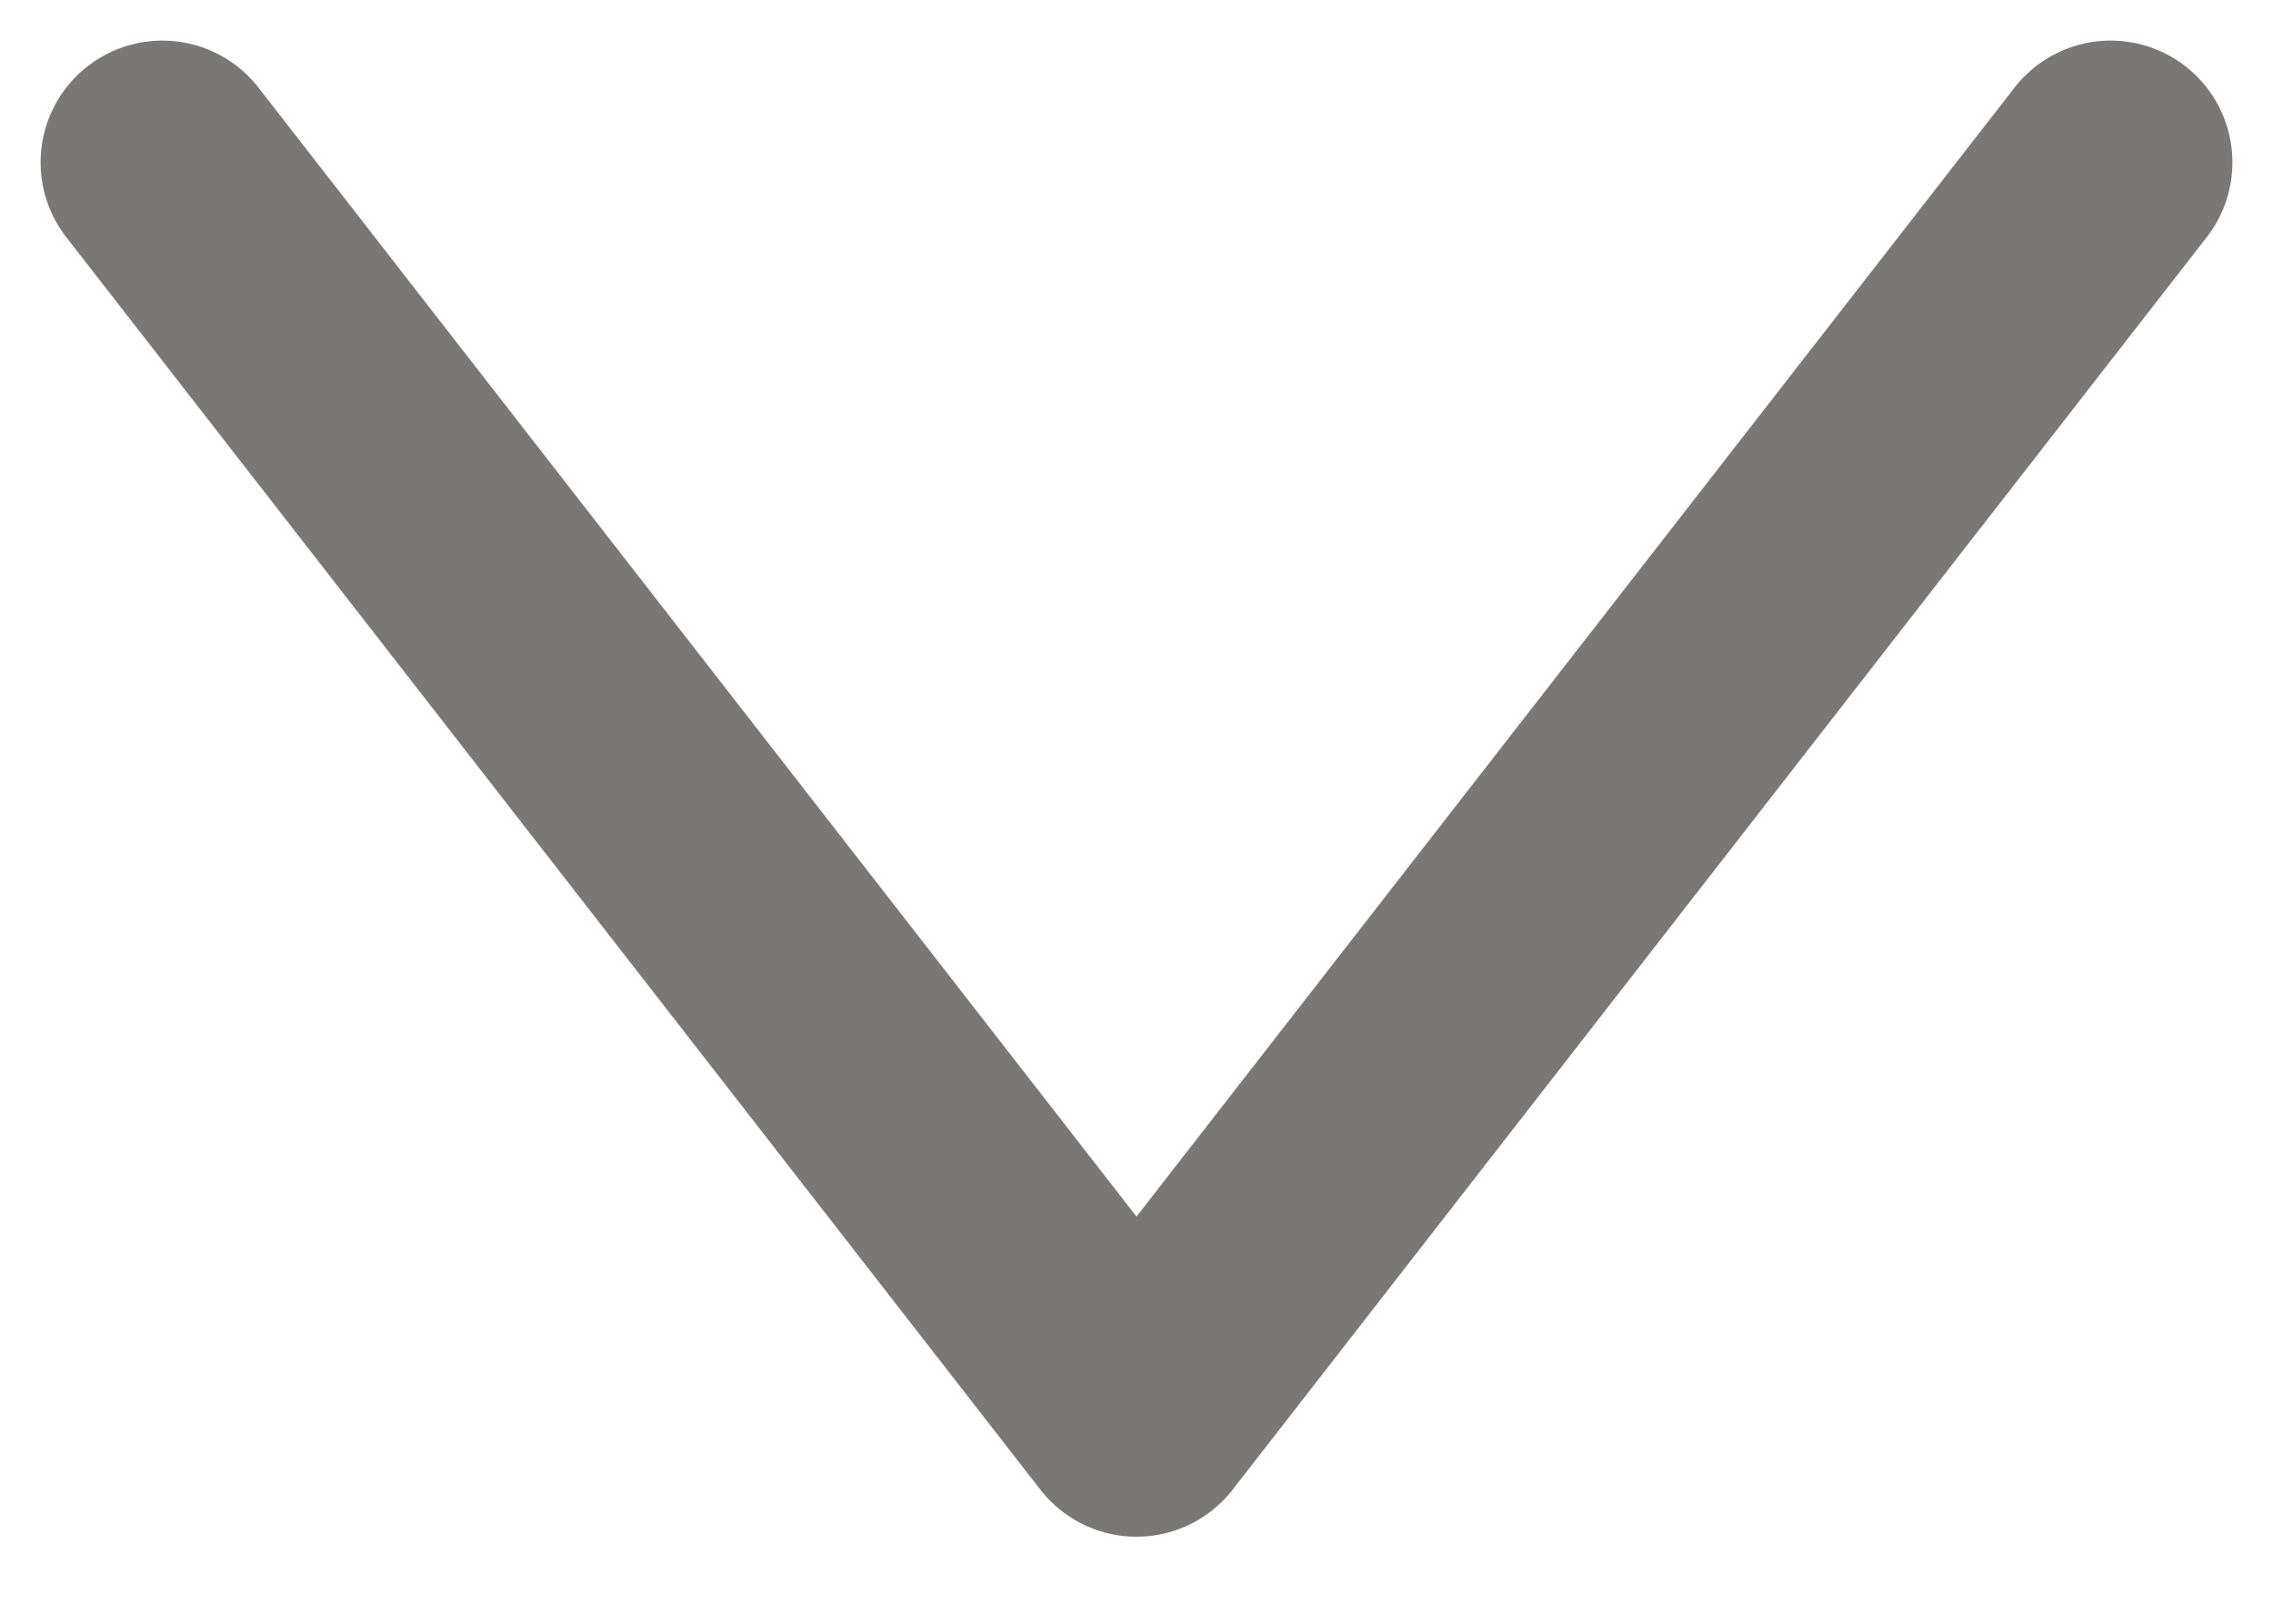
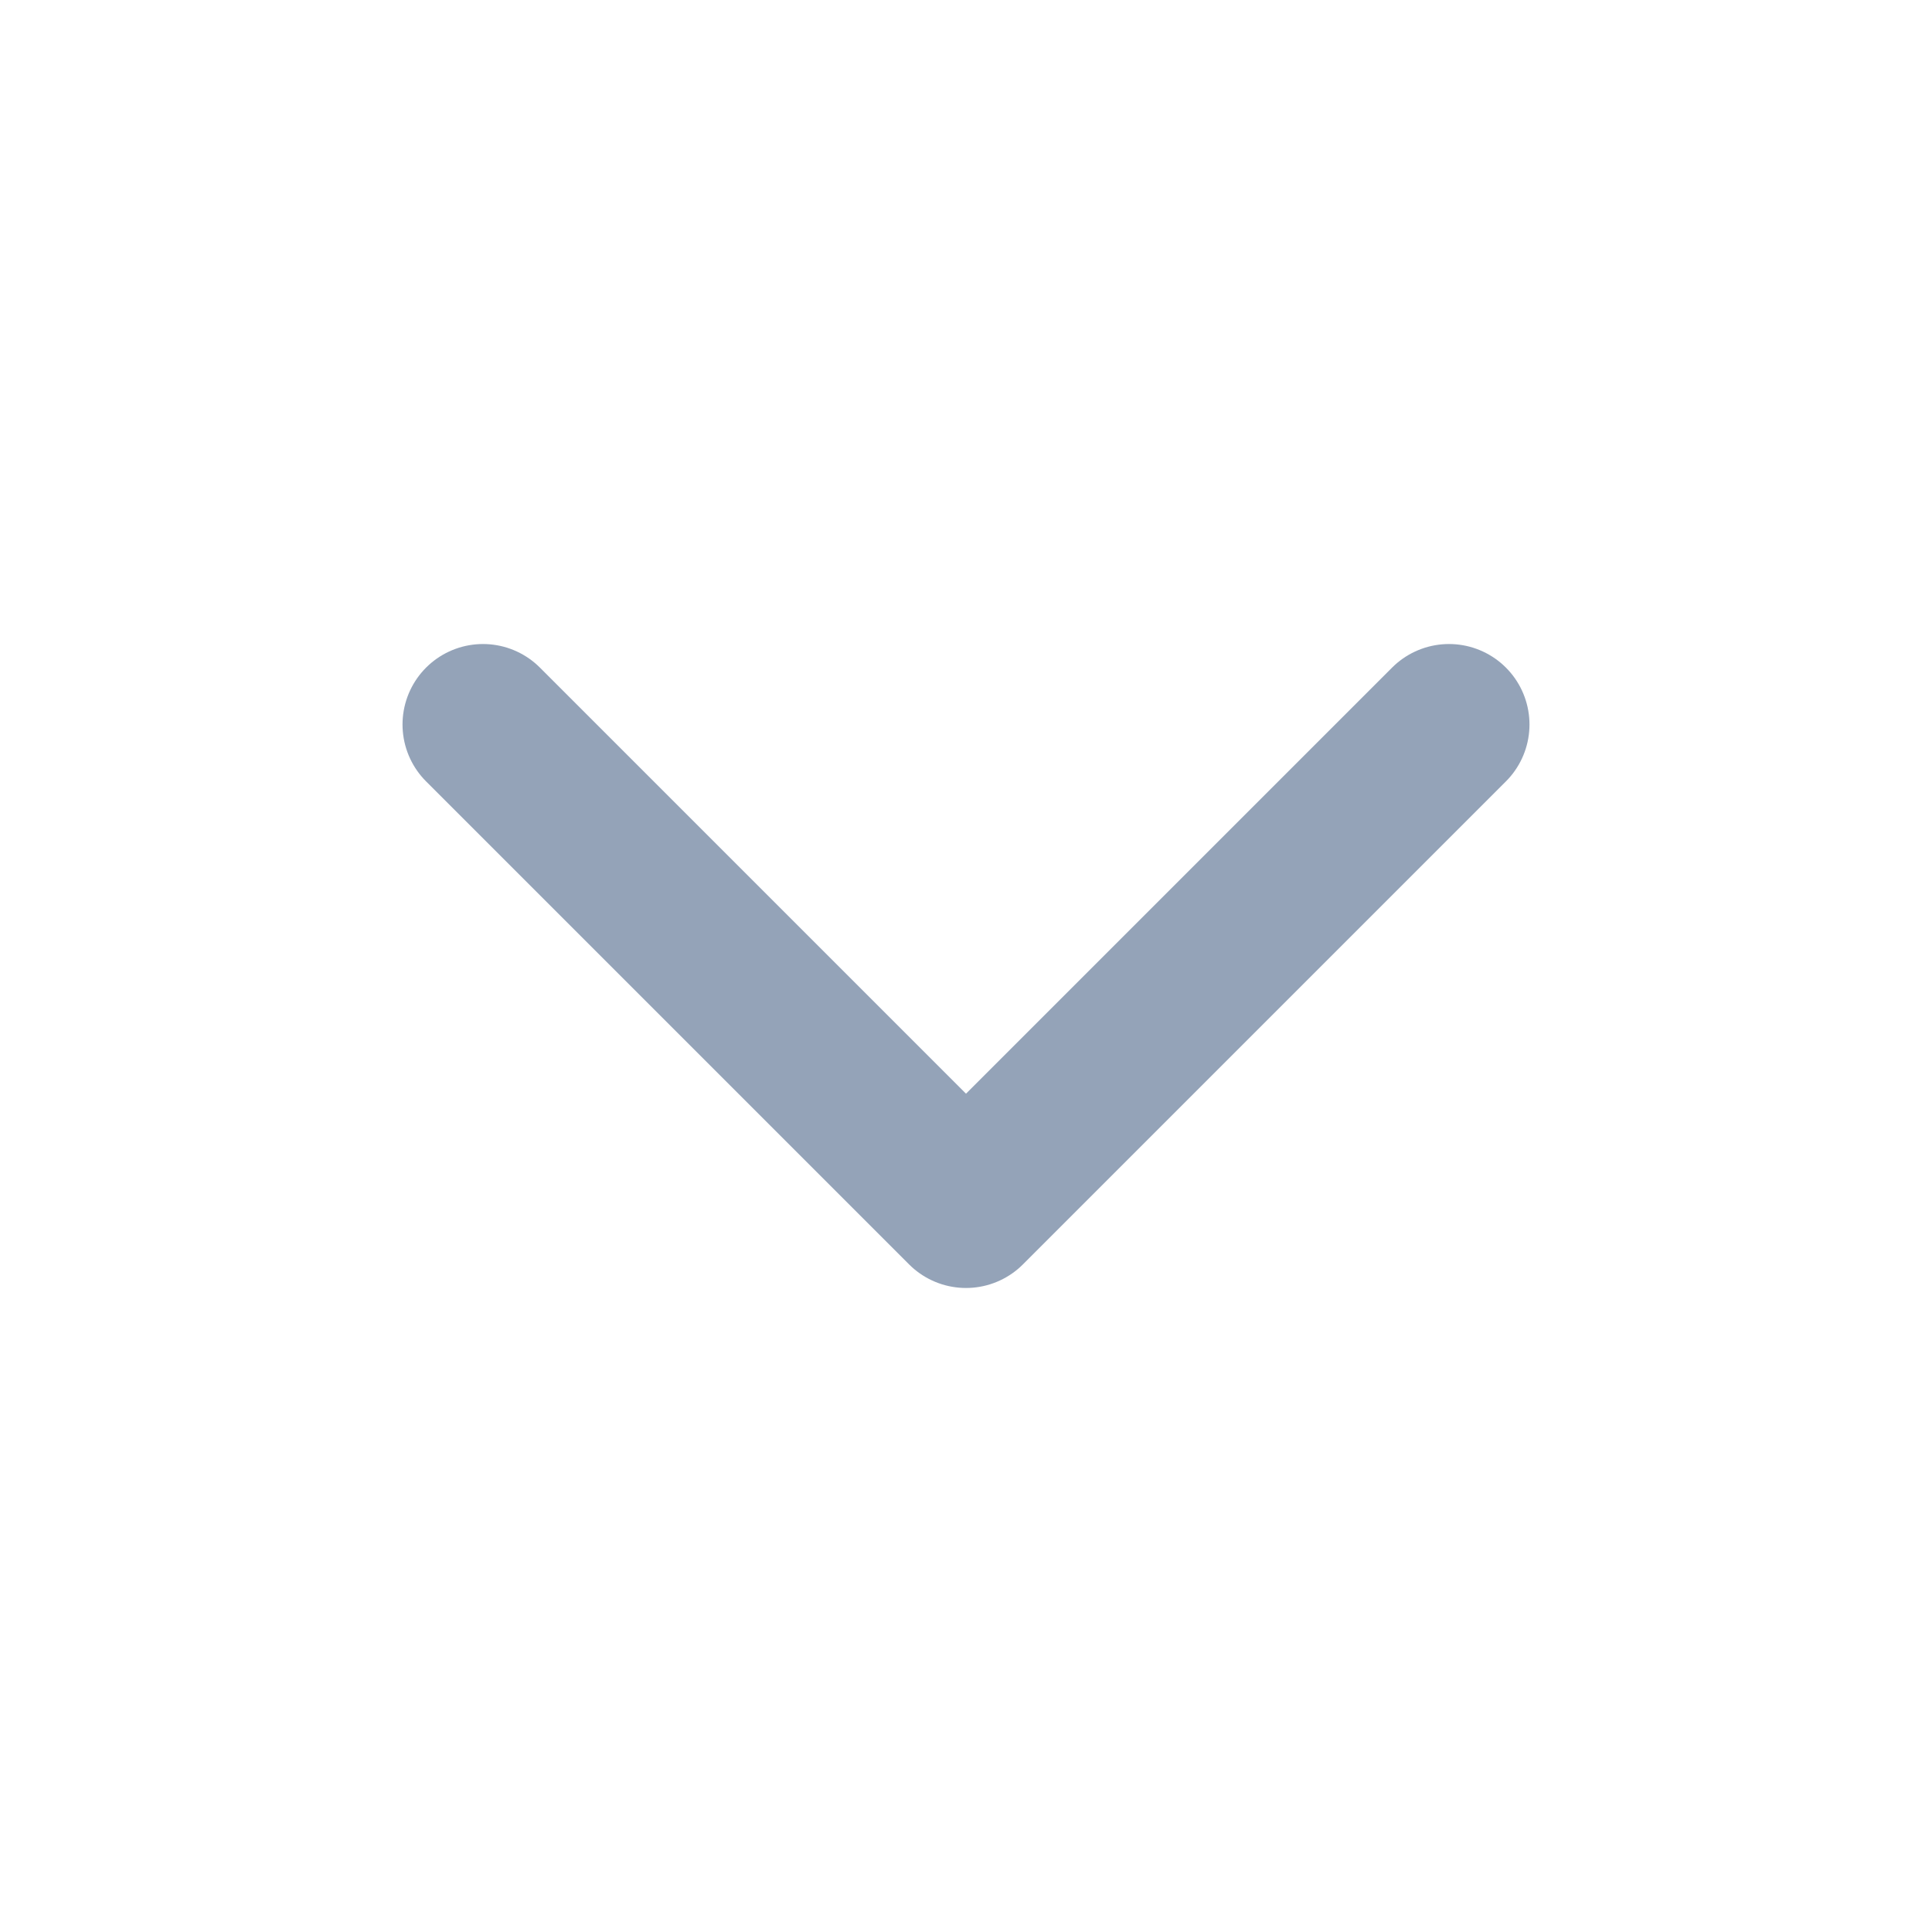
- <svg xmlns="http://www.w3.org/2000/svg" width="14" height="10" viewBox="0 0 14 10" fill="none">
-   <path d="M13 1L7 8.714L1 1" stroke="#7C7777" stroke-width="1.5" stroke-miterlimit="10" stroke-linecap="round" stroke-linejoin="round" />
+ <svg xmlns="http://www.w3.org/2000/svg" width="16" height="16" viewBox="0 0 16 16" fill="none">
+   <path d="M4 6L8 10L12 6" stroke="#94A3B8" stroke-width="1.333" stroke-linecap="round" stroke-linejoin="round" />
</svg>
